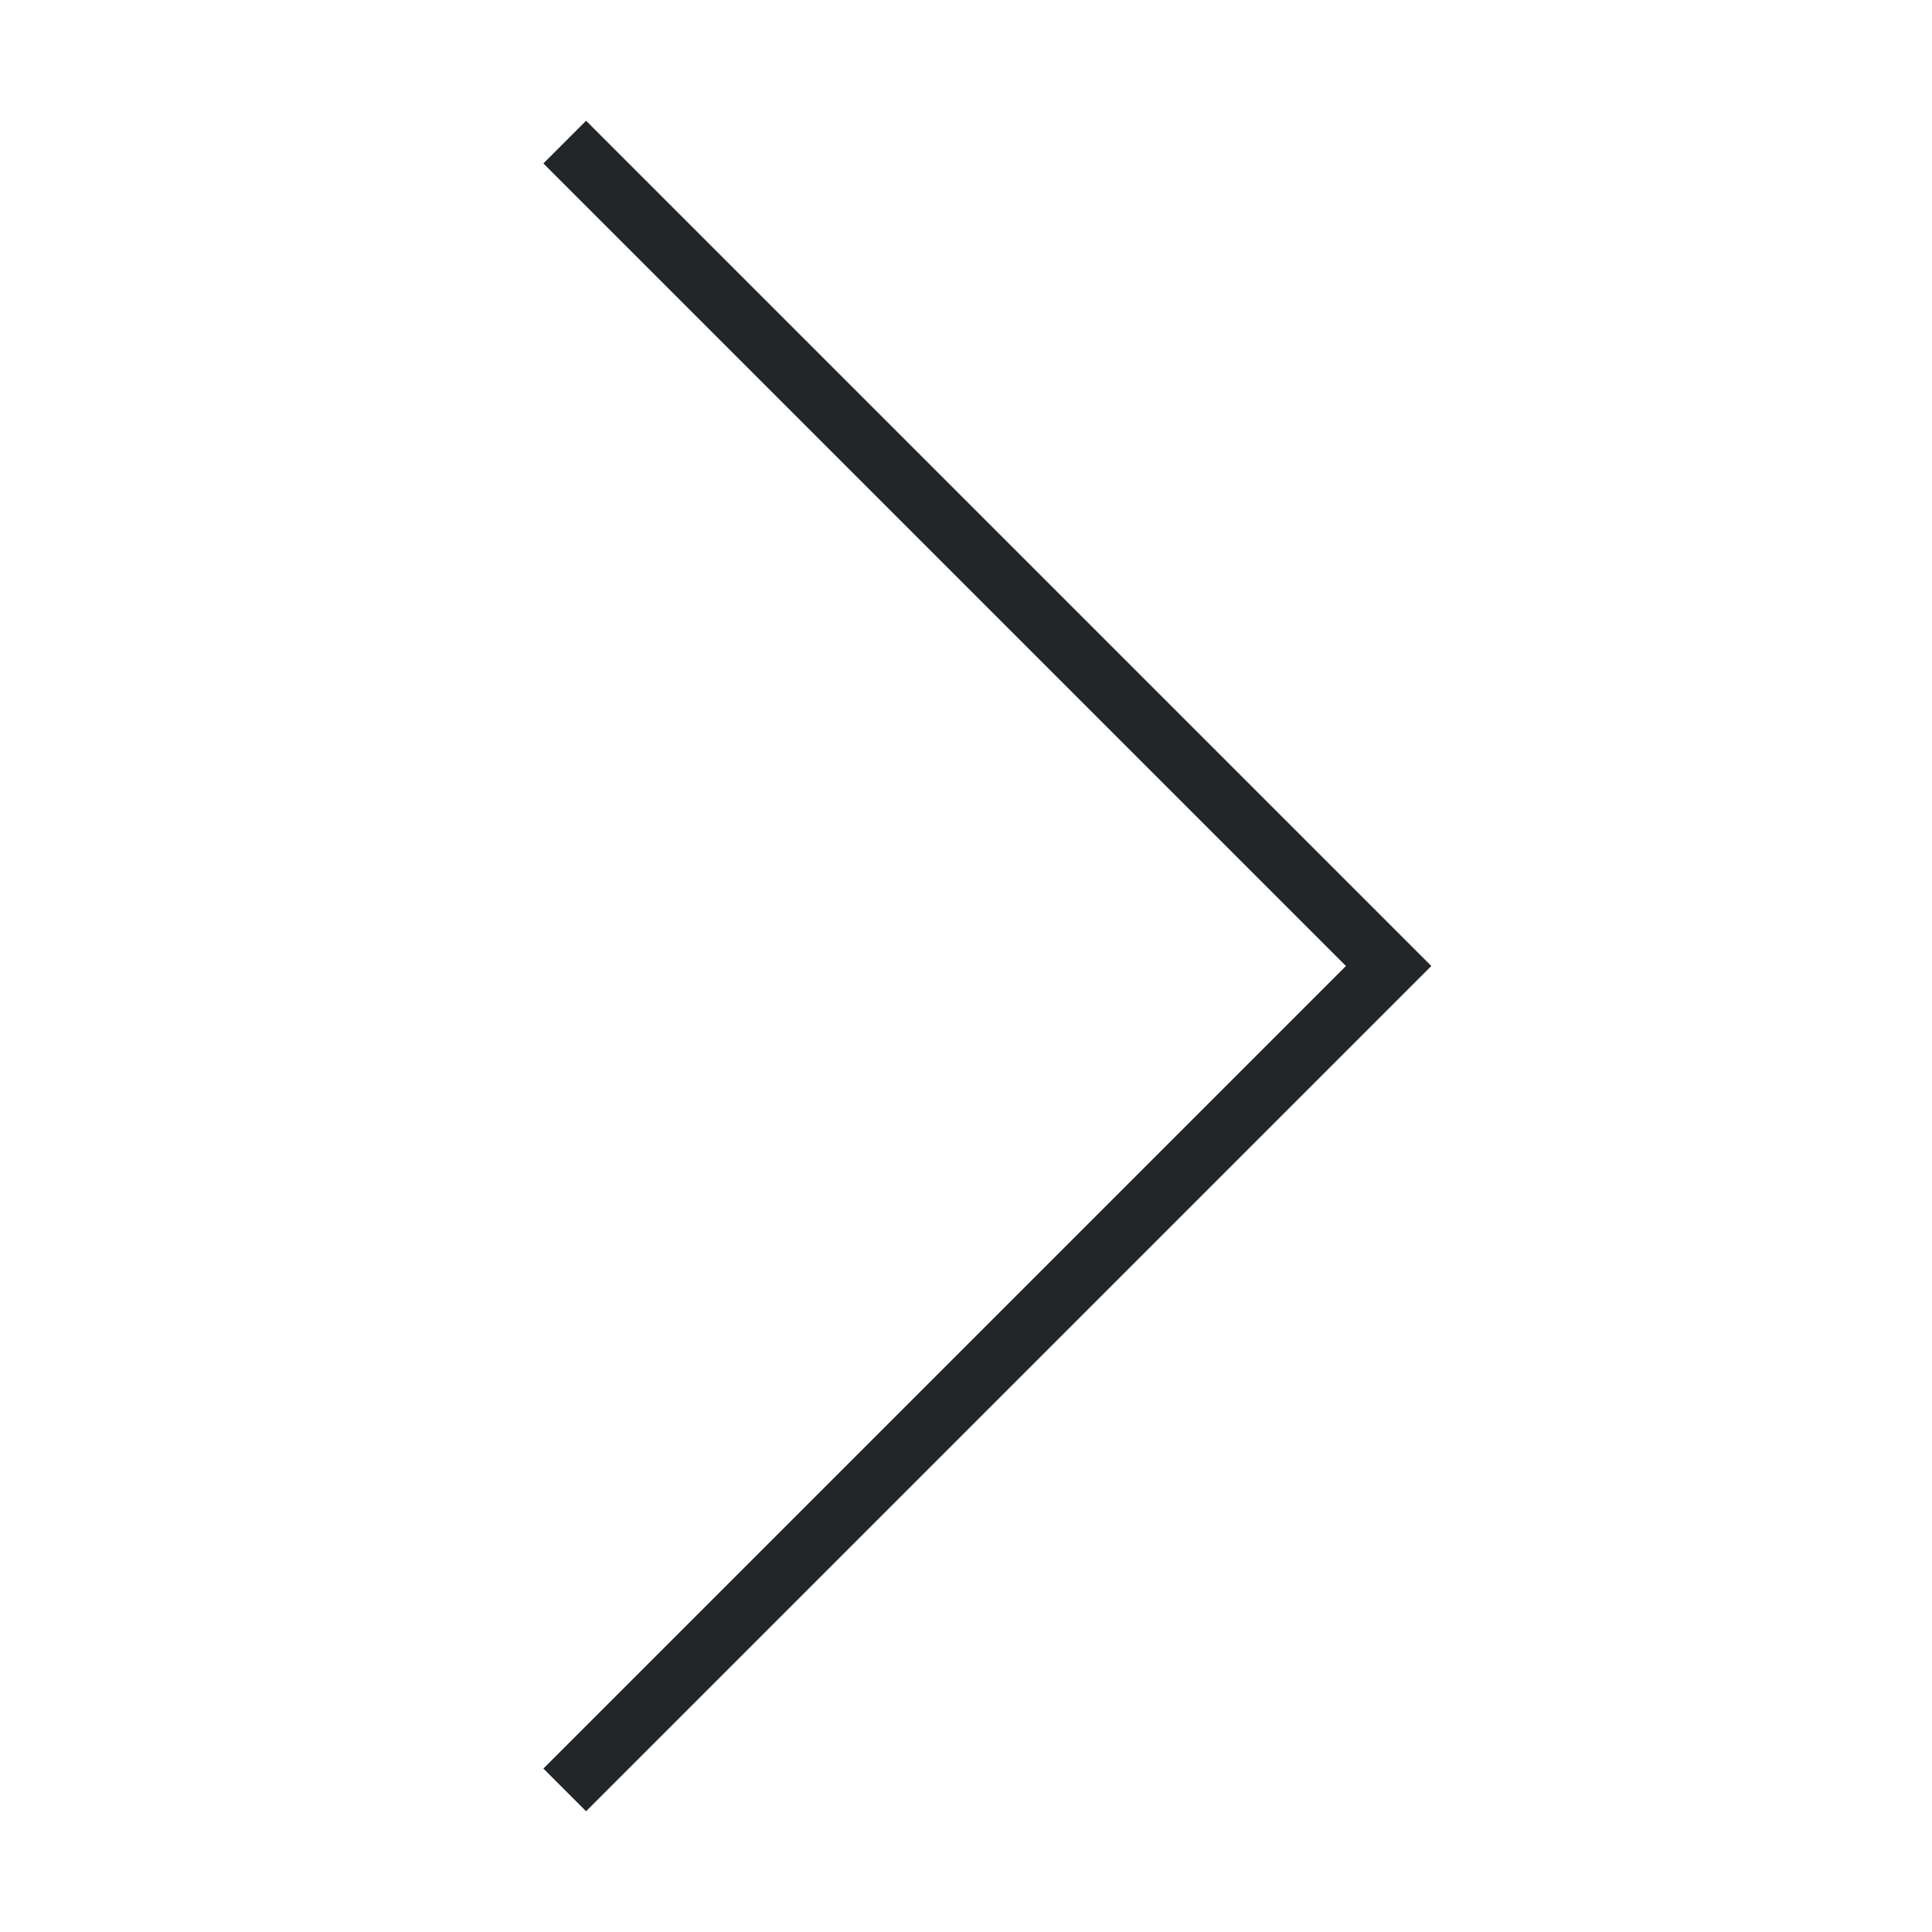
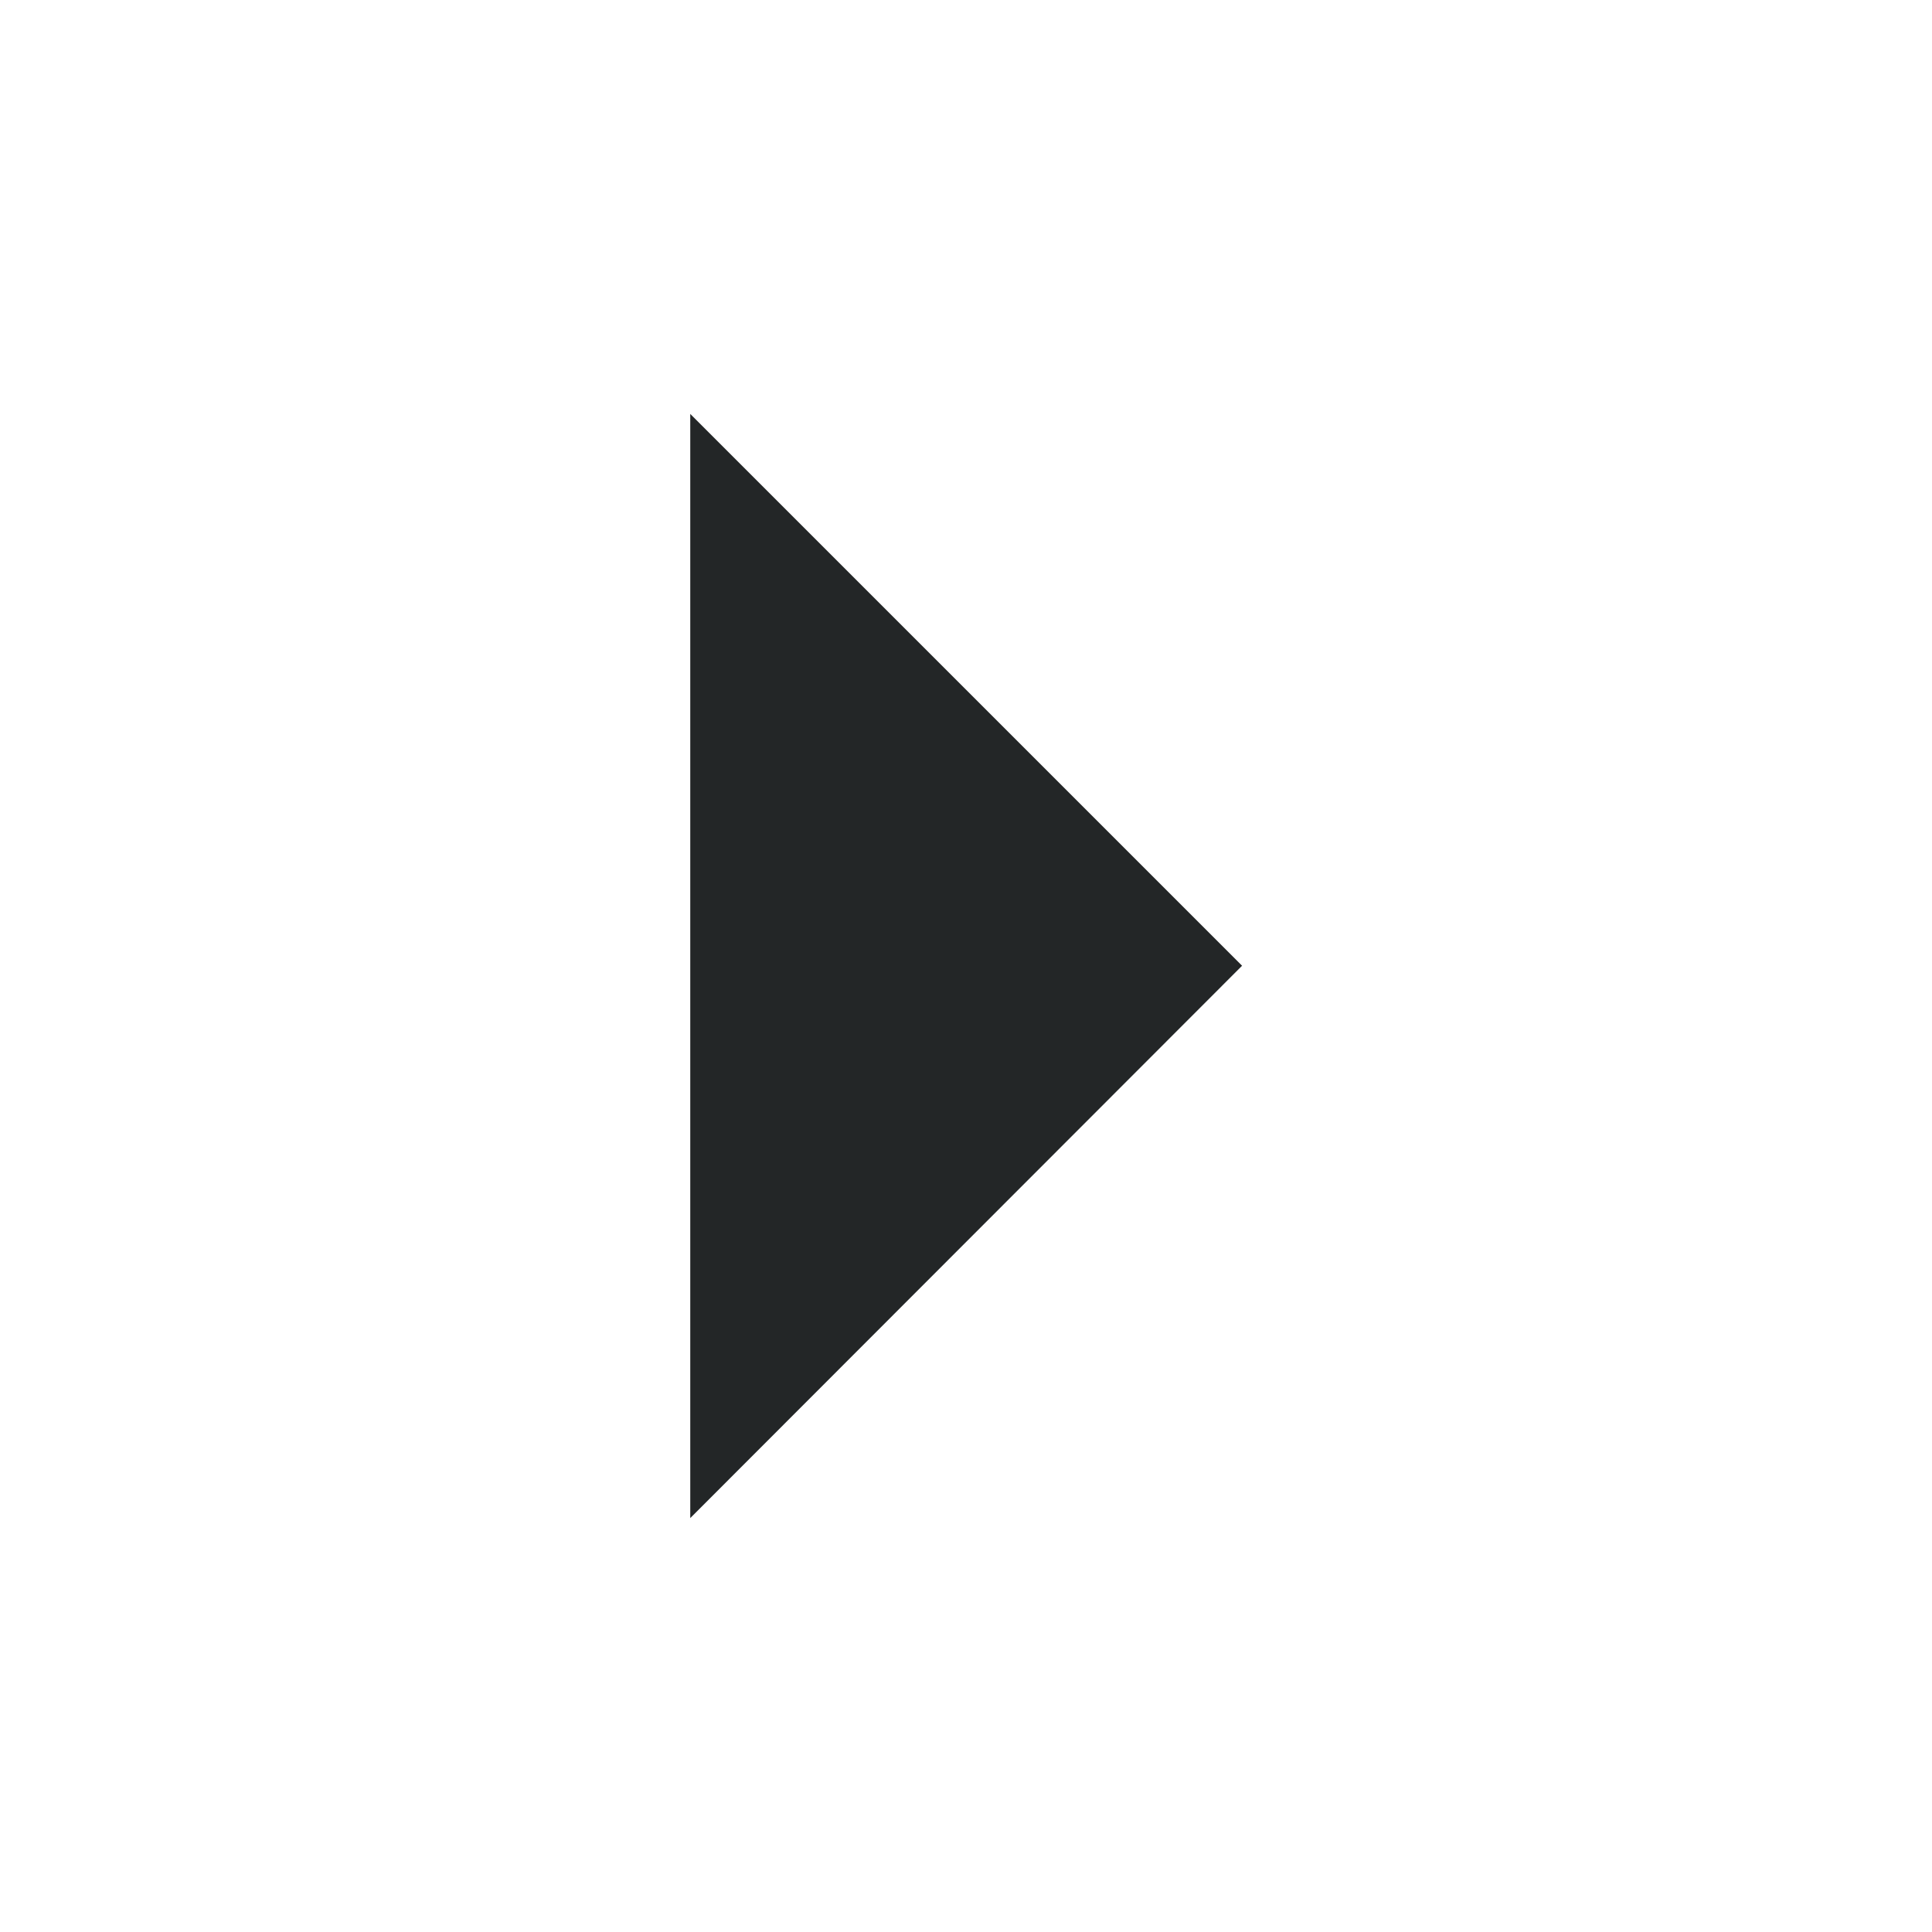
- <svg xmlns="http://www.w3.org/2000/svg" viewBox="0 0 32 32">
-   <style type="text/css" id="current-color-scheme">
-         .ColorScheme-Text {
-             color:#232629;
-         }
-     </style>
-   <path d="M23.707 16l-14-14L9 2.707 22.293 16 9 29.293l.707.707z" class="ColorScheme-Text" fill="currentColor" />
+ <svg xmlns="http://www.w3.org/2000/svg" viewBox="0 0 14 14" version="1.1" id="svg1" width="14" height="14">
+   <defs id="defs1" />
+   <style type="text/css" id="current-color-scheme">.ColorScheme-Text {color:#fcfcfc;}</style>
+   <g id="right-arrow" transform="matrix(0,3.779526,-3.779526,0,977.5192,-58.99996)" style="stroke-width:0.265">
+     <rect style="opacity:1;fill:none;fill-opacity:1;stroke:none;stroke-width:0.01;stroke-linecap:square;stroke-linejoin:miter;stroke-miterlimit:4;stroke-dasharray:none;stroke-dashoffset:0;stroke-opacity:1" id="rect4168" width="3.704" height="3.704" x="254.931" y="15.61" transform="matrix(0,1,1,0,0,0)" />
+     <path style="fill:#232627;fill-opacity:1;fill-rule:evenodd;stroke:none;stroke-width:0.07px;stroke-linecap:butt;stroke-linejoin:miter;stroke-opacity:1" d="m 17.462,256.254 -1.058,1.058 h 2.117 z" id="path4170" class="ColorScheme-Text" />
+   </g>
</svg>
